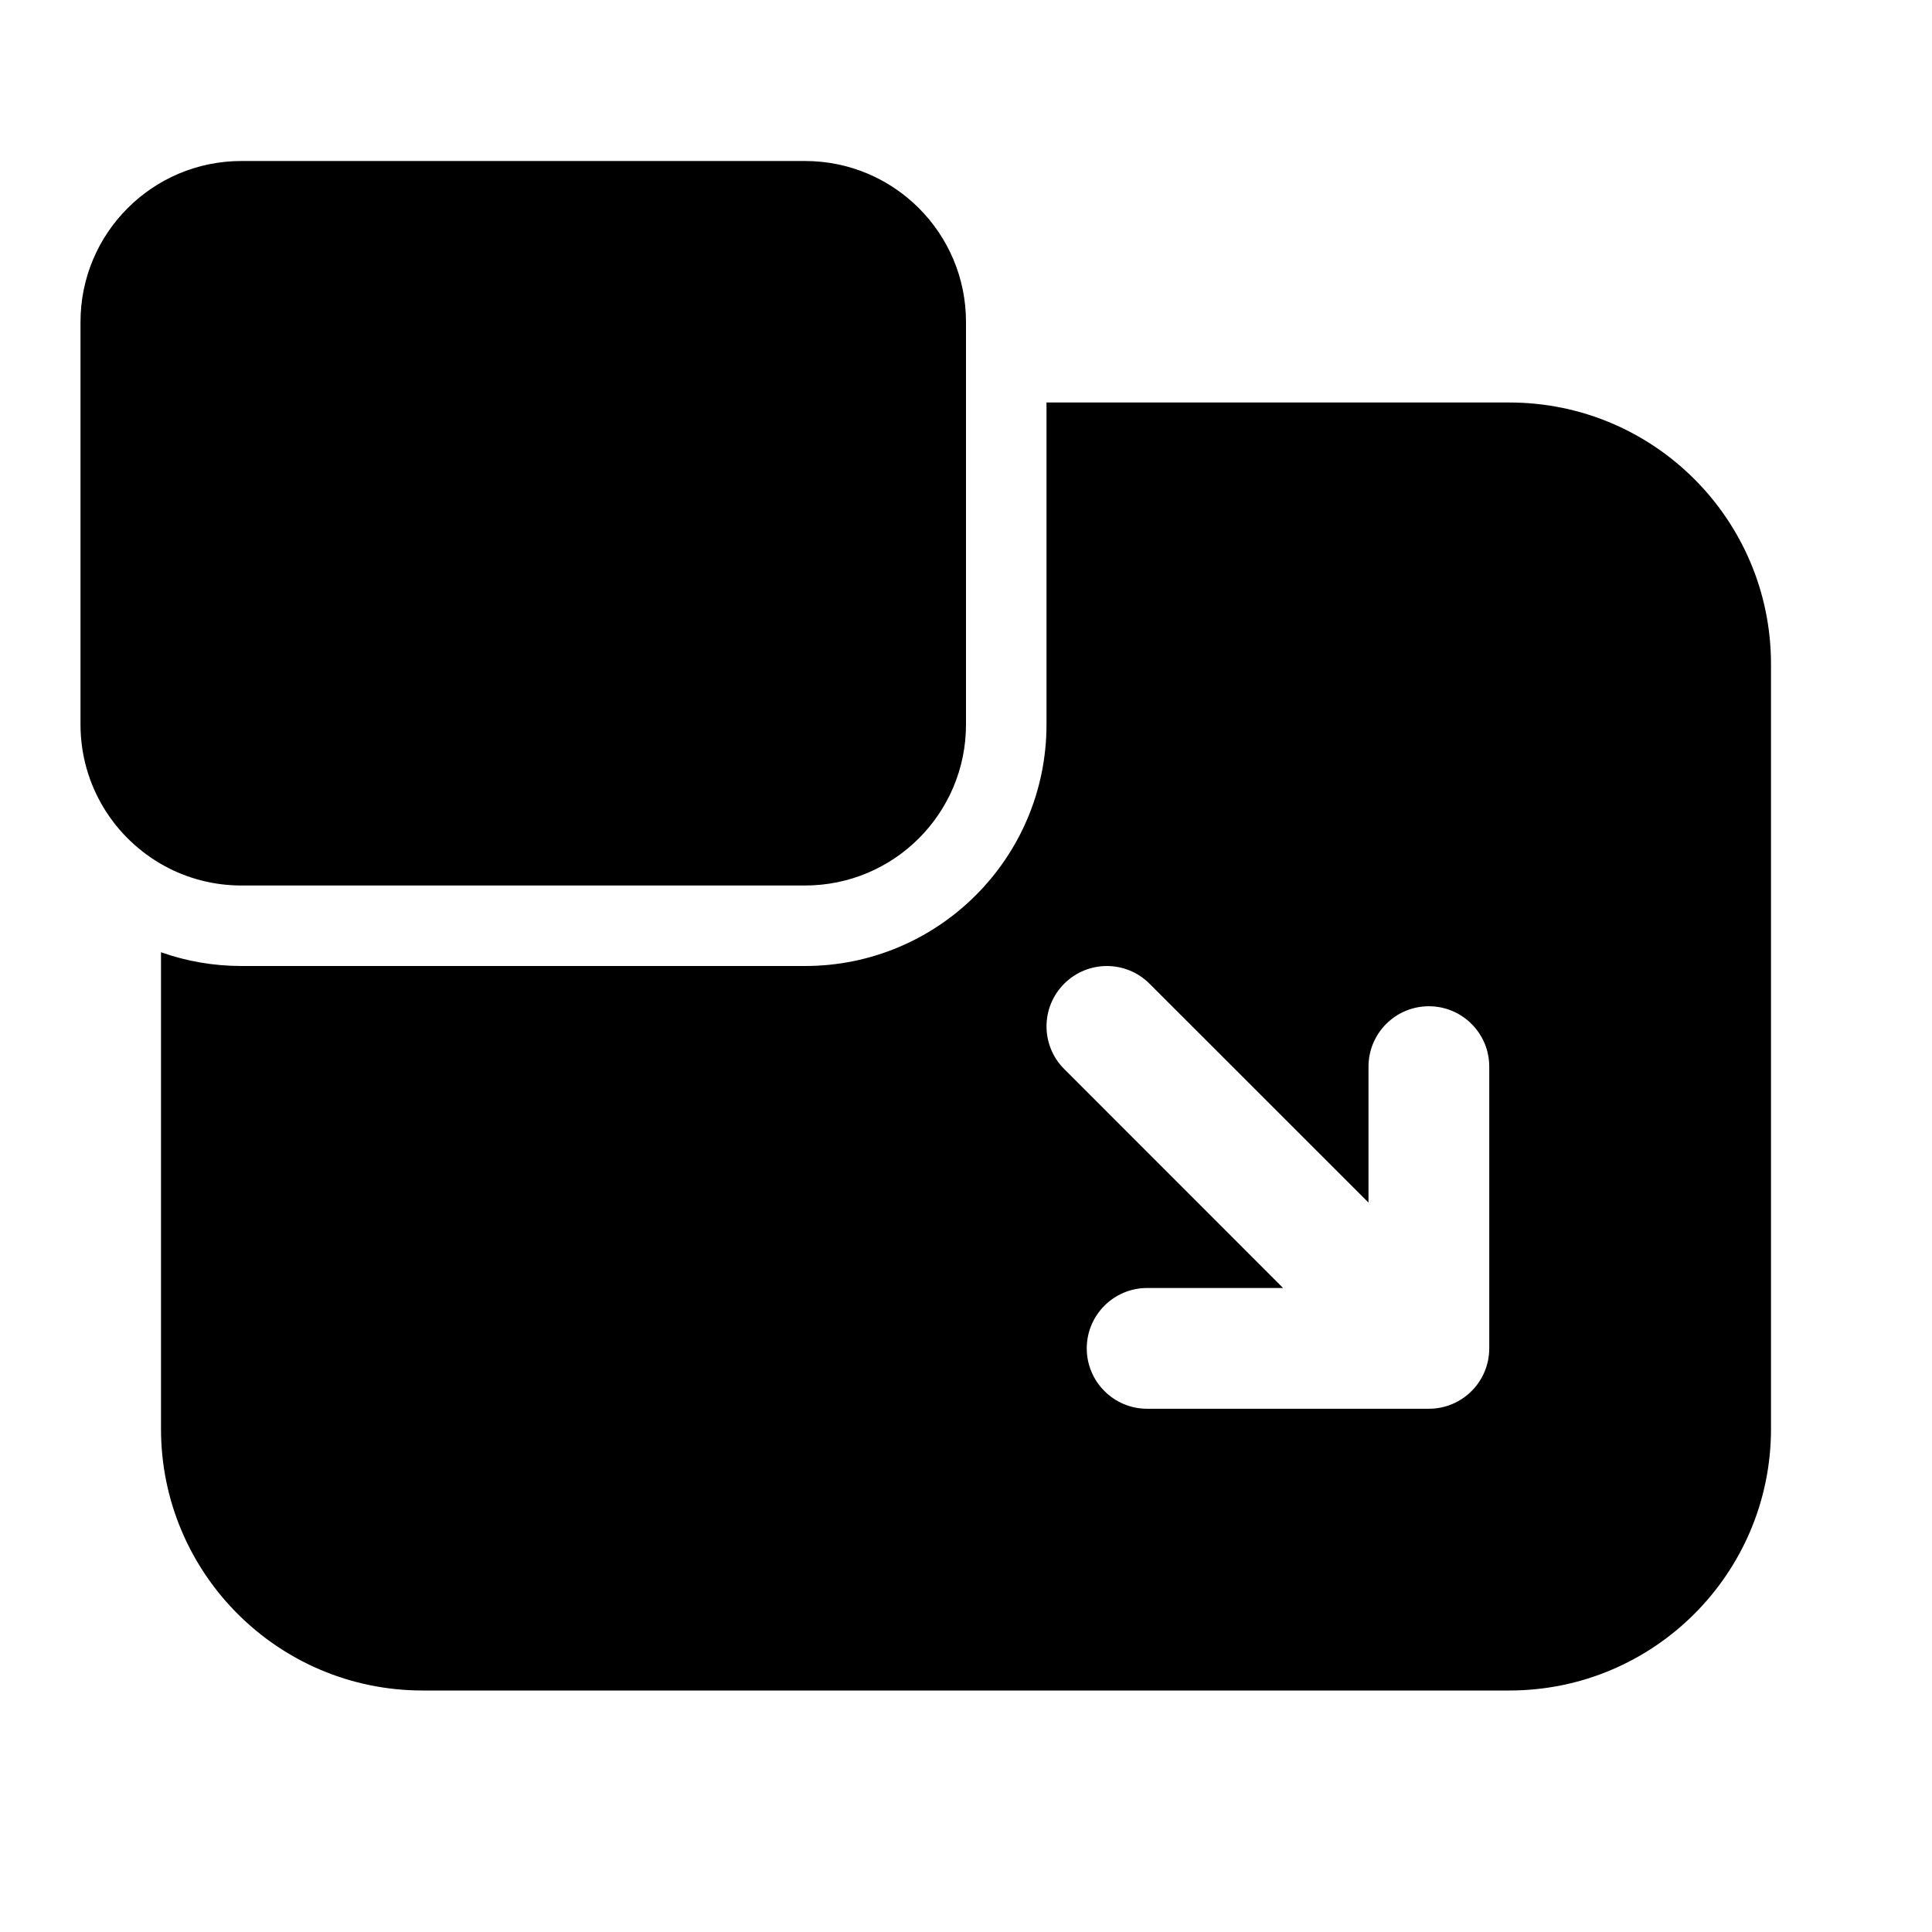
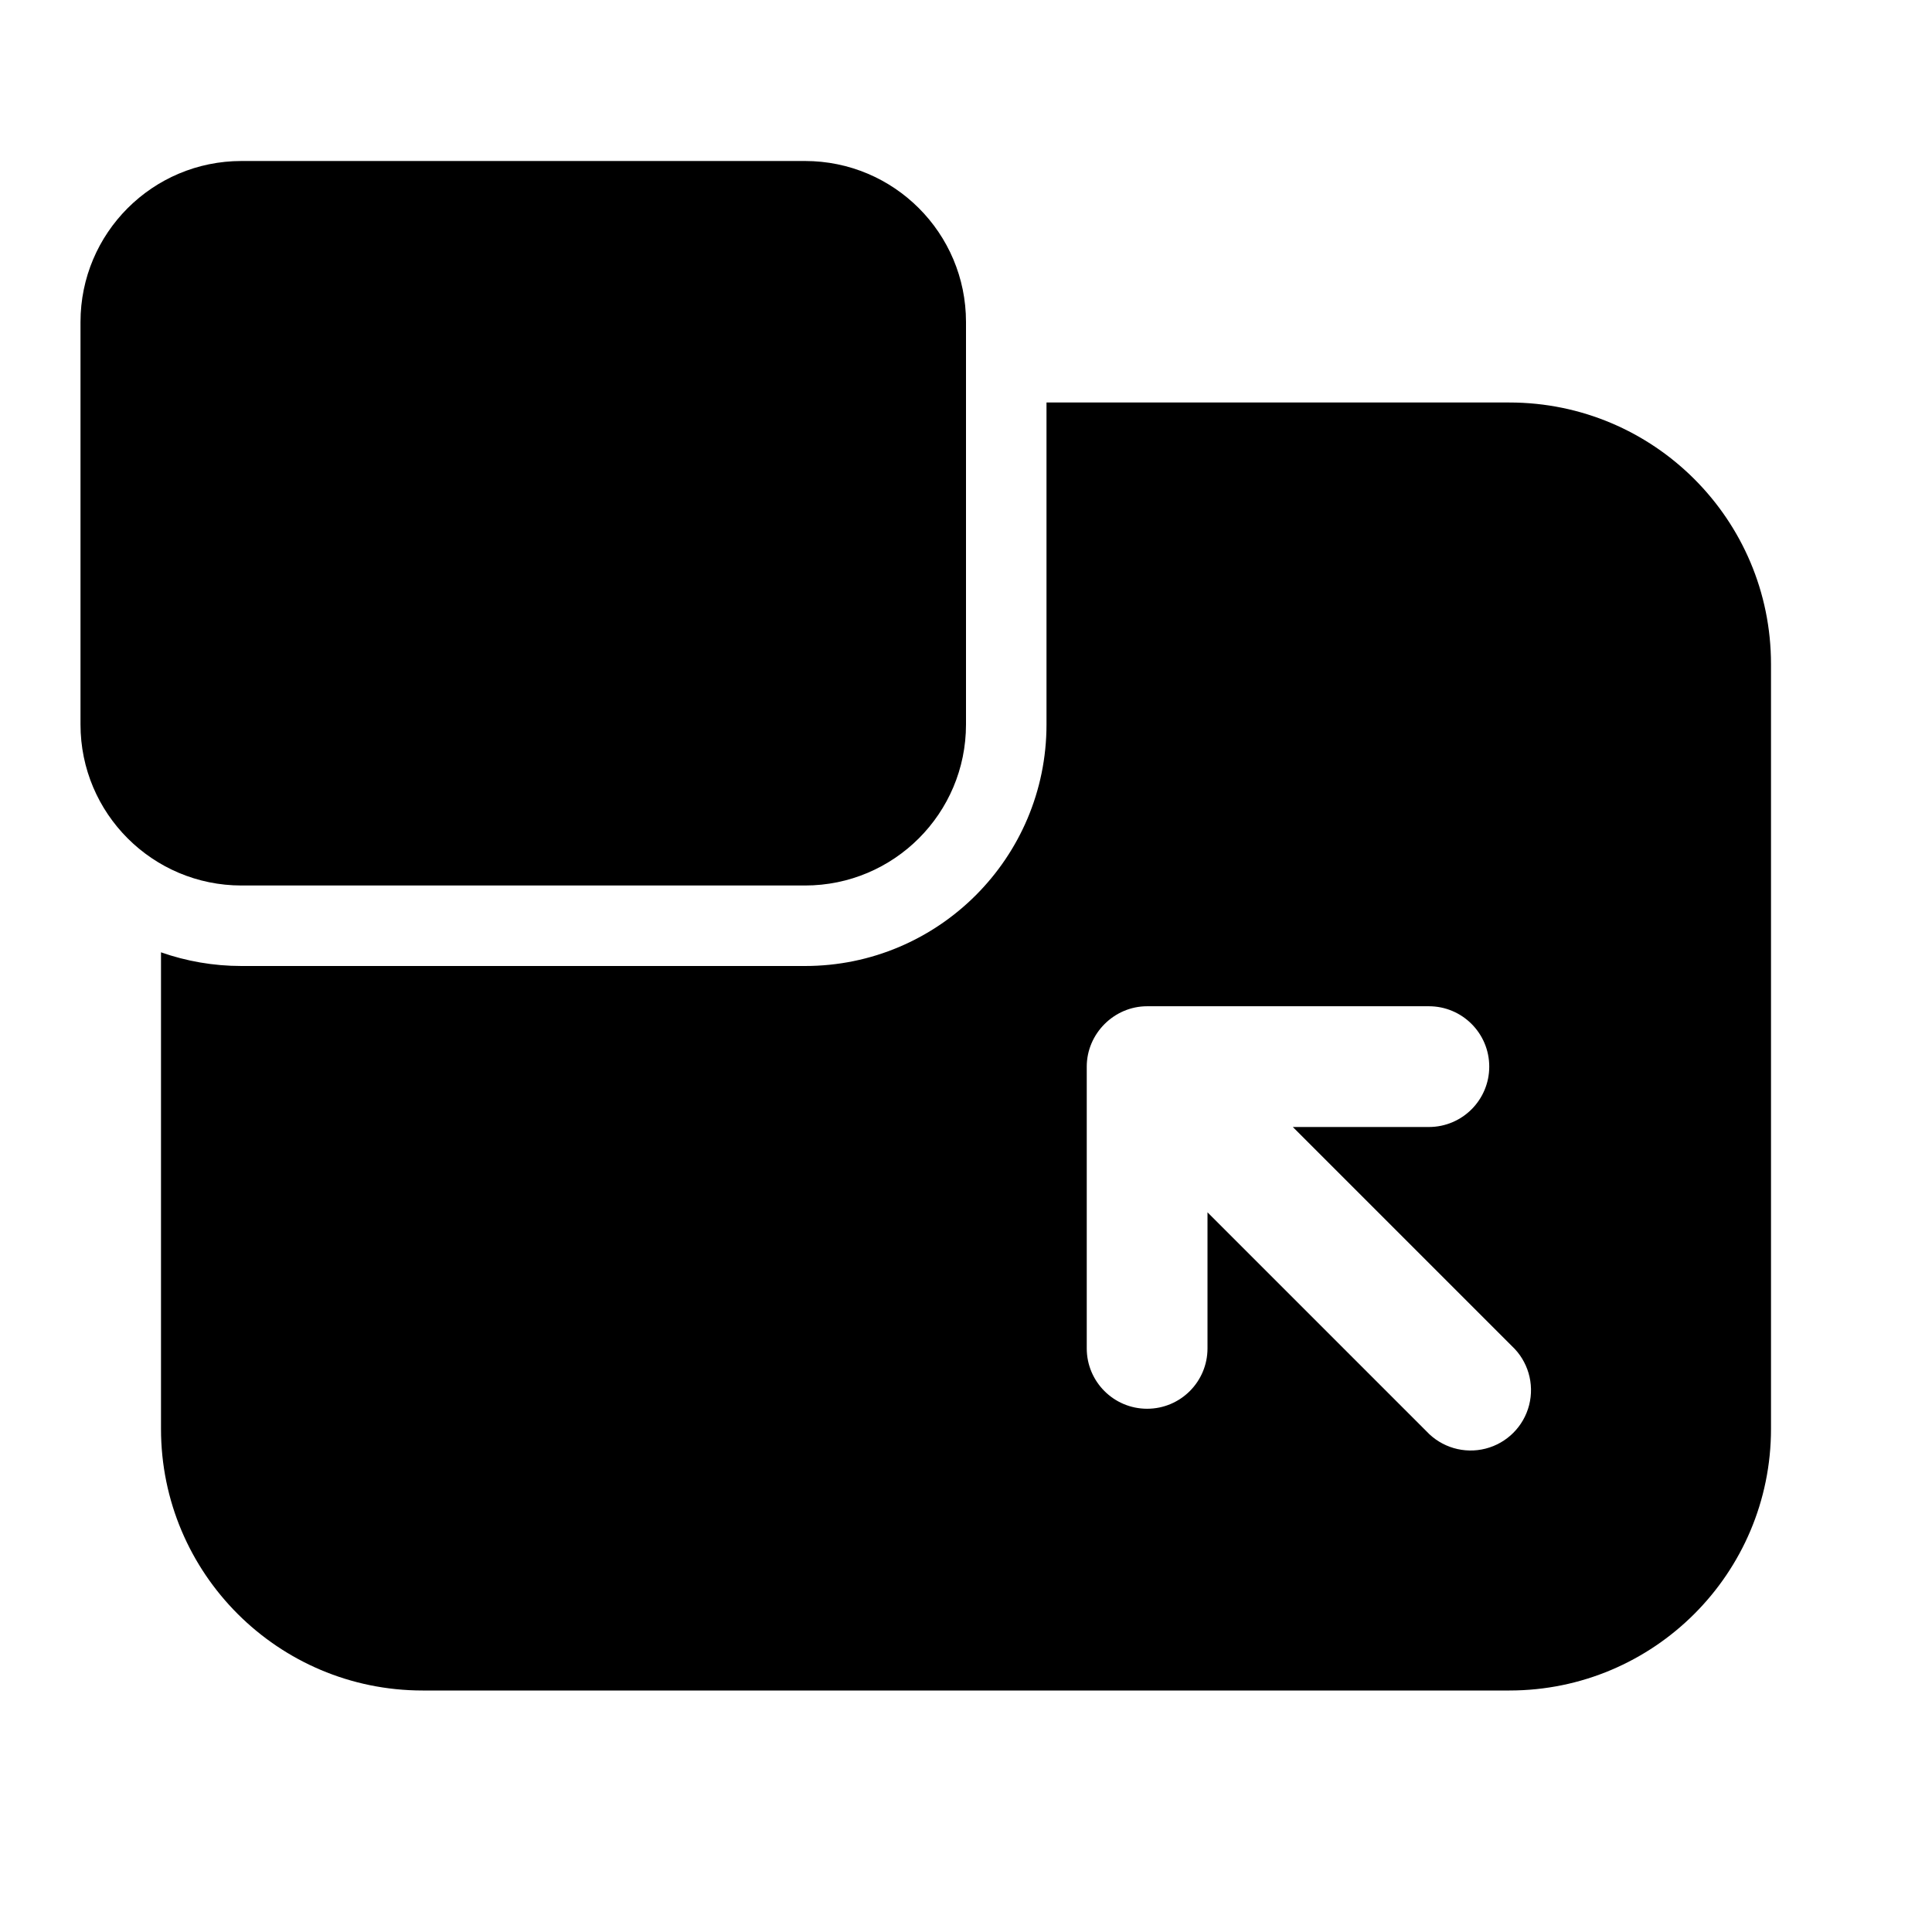
- <svg xmlns="http://www.w3.org/2000/svg" width="24" height="24" viewBox="0 0 24 24" fill="#000000">
-   <path d="M10 11C11.105 11 12 10.105 12 9V4C12 2.895 11.105 2 10 2H3C1.895 2 1 2.895 1 4V9C1 9.759 1.423 10.42 2.047 10.759C2.33 10.913 2.655 11 3 11H10ZM10 12H3C2.649 12 2.313 11.94 2 11.829V17.75C2 19.545 3.455 21 5.25 21H18.75C20.545 21 22 19.545 22 17.75V8.25C22 6.455 20.545 5 18.75 5H13V9C13 10.657 11.657 12 10 12ZM14.25 16H15.939L13.22 13.28C12.927 12.987 12.927 12.513 13.22 12.22C13.513 11.927 13.987 11.927 14.28 12.22L17 14.939V13.25C17 12.836 17.336 12.5 17.75 12.5C18.164 12.5 18.5 12.836 18.5 13.25V16.75C18.5 17.164 18.164 17.5 17.75 17.5H14.25C13.836 17.5 13.5 17.164 13.5 16.75C13.5 16.336 13.836 16 14.25 16Z" fill="#000000" />
+ <svg xmlns="http://www.w3.org/2000/svg" viewBox="0 0 24 24" fill="currentColor" width="32" height="32">
+   <path d="M10 11a2 2 0 0 0 2-2V4a2 2 0 0 0-2-2H3a2 2 0 0 0-2 2v5a2 2 0 0 0 2 2zM10 12H3c-0.35 0-0.687-0.06-1-0.17v5.92A3.25 3.25 0 0 0 5.25 21h13.5A3.25 3.25 0 0 0 22 17.75v-9.5A3.25 3.25 0 0 0 18.75 5H13v4a3 3 0 0 1-3 3M17.75 14h-1.69l2.72 2.72a0.75 0.75 0 1 1-1.06 1.06L15 15.06v1.69a0.75 0.75 0 0 1-1.5 0v-3.5c0-0.41 0.34-0.75 0.75-0.75h3.5a0.75 0.75 0 0 1 0 1.5" />
</svg>
